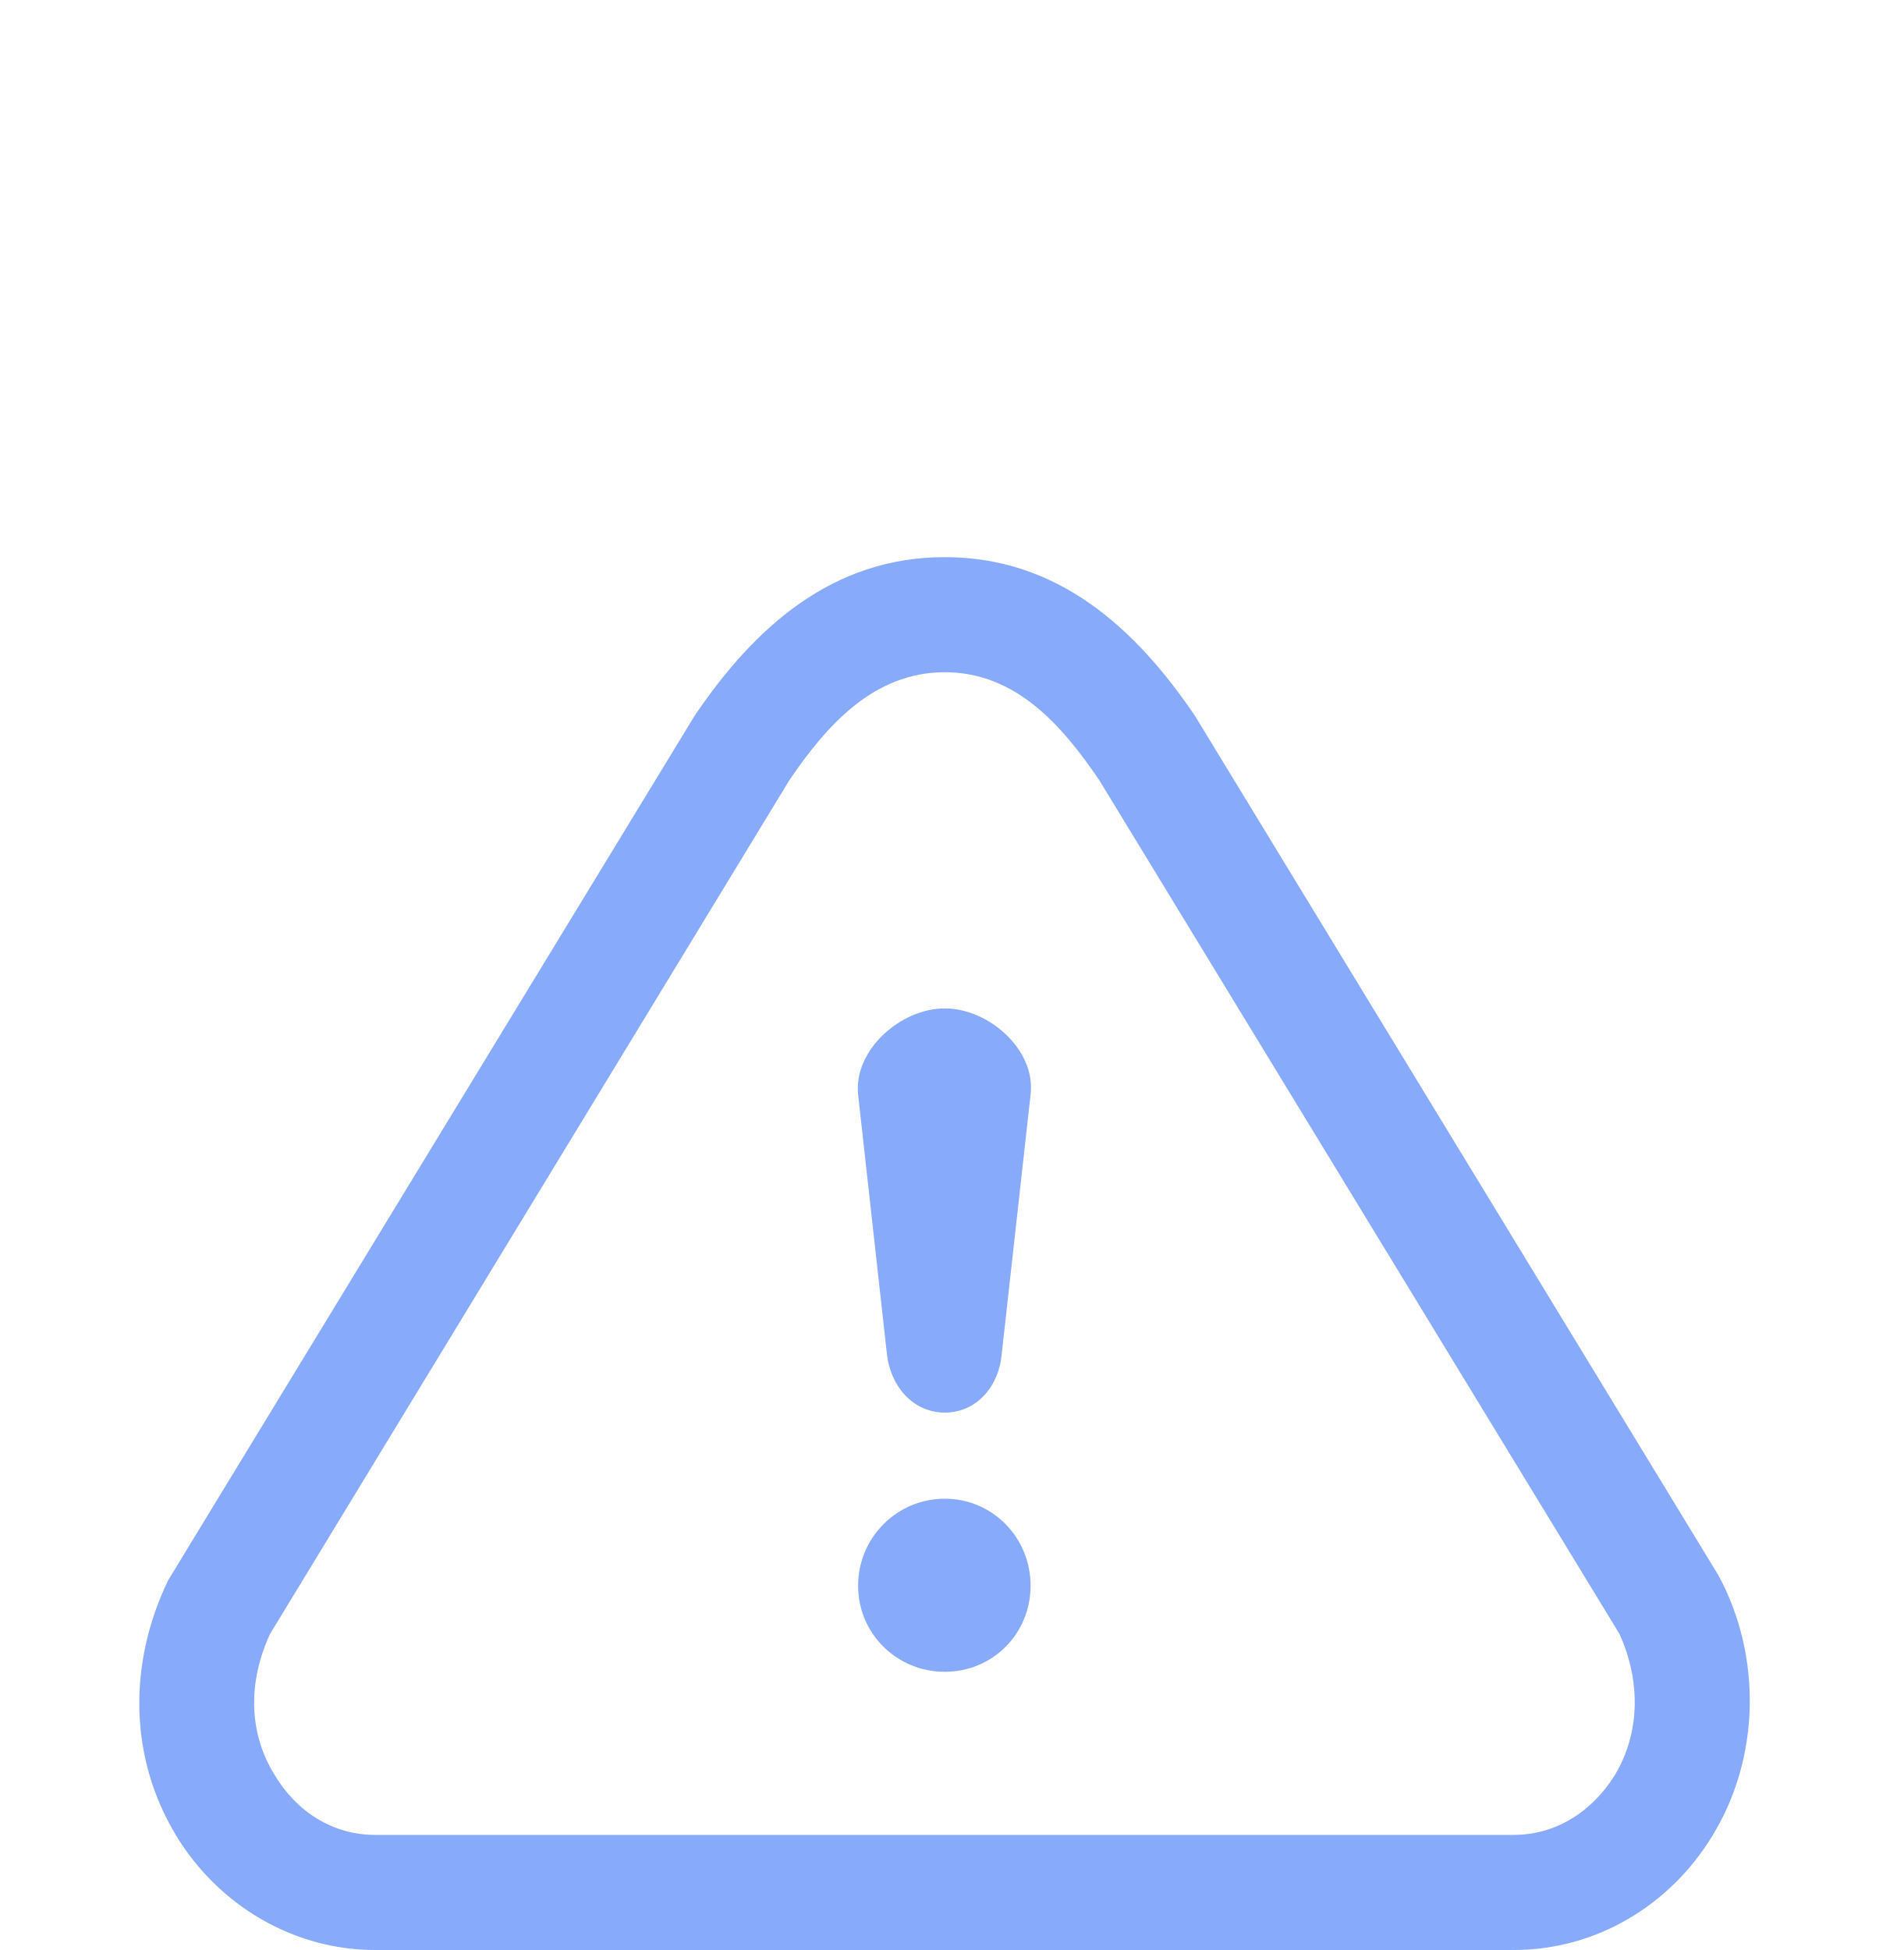
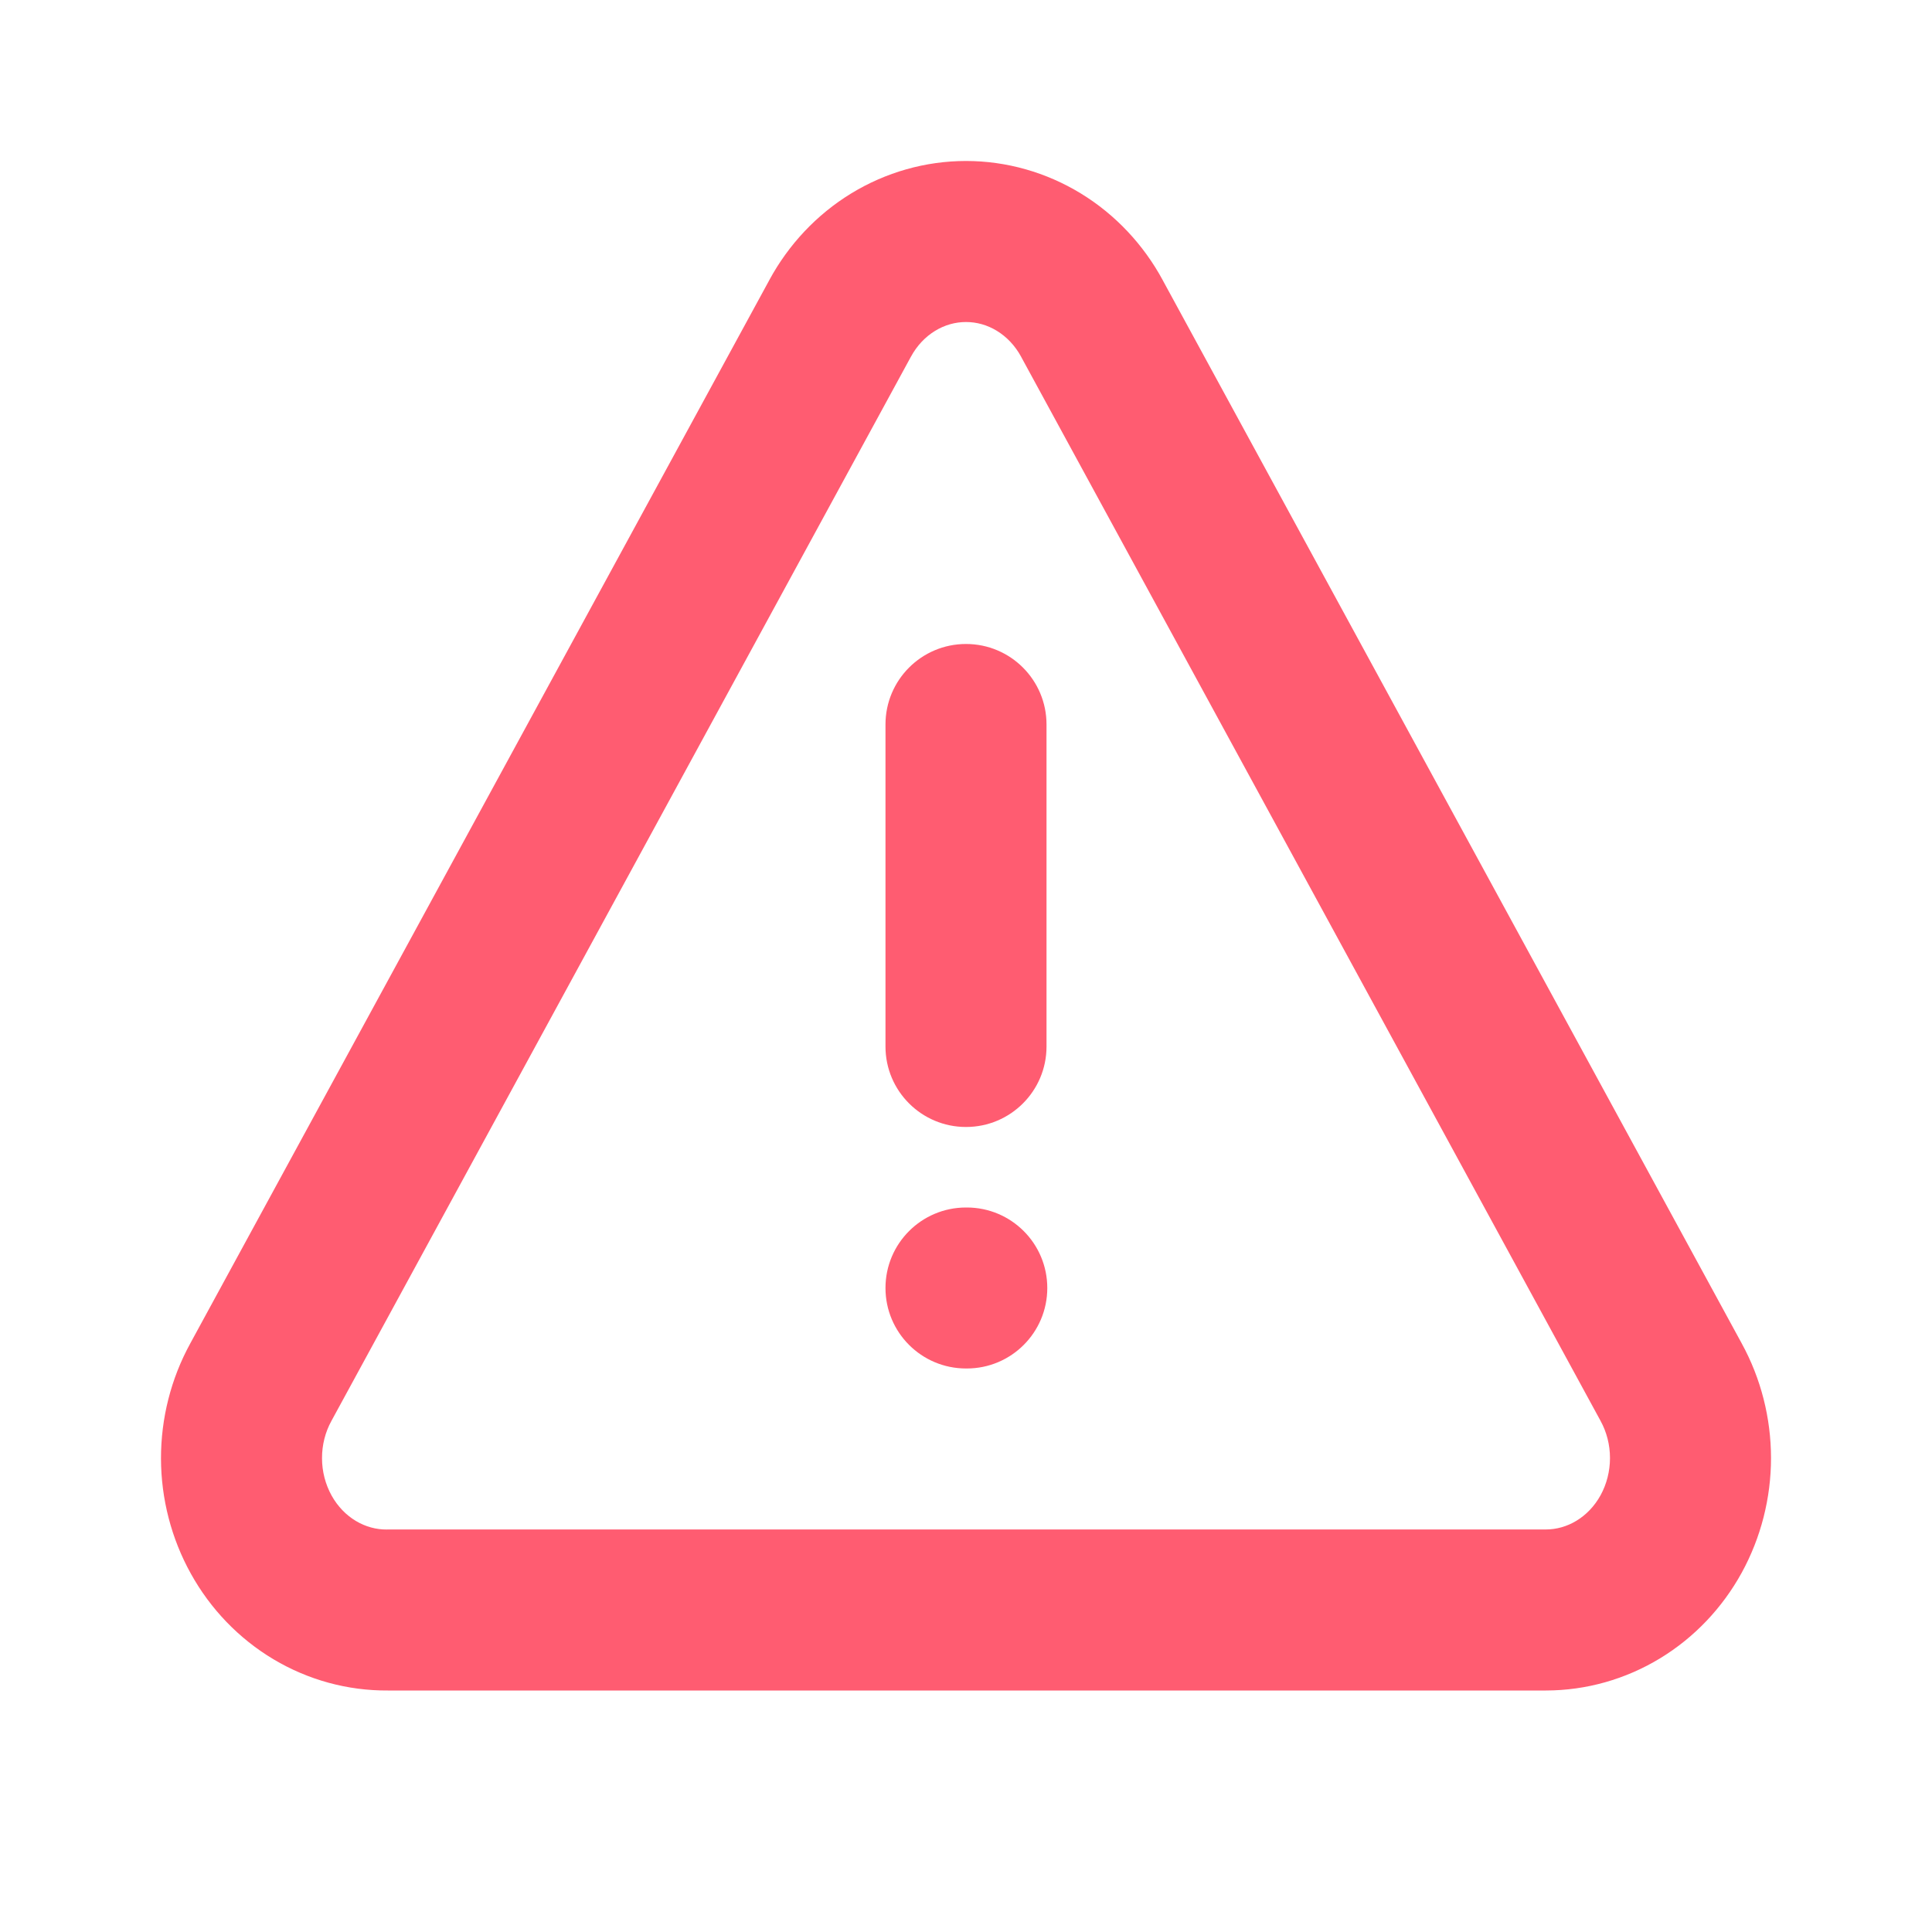
- <svg xmlns="http://www.w3.org/2000/svg" width="41" height="42" viewBox="0 0 41 42" fill="none">
-   <path d="M8.076 42C6.325 42 4.711 41.043 3.797 39.54C2.766 37.842 2.766 35.812 3.622 34.036L14.961 15.416C16.244 13.522 17.917 12 20.349 12C22.78 12 24.453 13.522 25.736 15.416L37.017 33.939C37.951 35.676 37.912 37.862 36.881 39.541C35.967 41.044 34.372 42 32.602 42H8.075L8.076 42ZM20.349 32.28C21.38 32.28 22.197 33.119 22.197 34.153C22.197 35.188 21.38 36.008 20.349 36.008C19.318 36.008 18.482 35.188 18.482 34.153C18.482 33.119 19.318 32.28 20.349 32.28ZM20.349 30.425C19.668 30.425 19.182 29.859 19.104 29.176L18.482 23.574C18.384 22.618 19.396 21.72 20.349 21.72C21.302 21.72 22.313 22.618 22.197 23.574L21.574 29.176C21.516 29.84 21.049 30.425 20.349 30.425ZM8.076 39.521H32.602C33.517 39.521 34.295 39.014 34.781 38.233C35.345 37.296 35.325 36.164 34.878 35.188L23.675 16.802C22.877 15.63 21.885 14.479 20.349 14.479C18.812 14.479 17.801 15.63 17.003 16.802L5.819 35.188C5.353 36.184 5.333 37.296 5.917 38.233C6.383 39.014 7.161 39.521 8.076 39.521H8.076Z" fill="#88AAFA" />
+ <svg xmlns="http://www.w3.org/2000/svg" preserveAspectRatio="none" overflow="visible" style="display: block;" width="40" height="40" viewBox="0 0 40 40" fill="none">
+   <g id="icon-24-error-triangle">
+     <g id="shape">
+       <path d="M20 13.333C20.921 13.333 21.667 14.079 21.667 15V21.667C21.667 22.587 20.921 23.333 20 23.333C19.079 23.333 18.333 22.587 18.333 21.667V15C18.333 14.079 19.079 13.333 20 13.333Z" fill="#FF5C71" />
+       <path d="M20 25C19.079 25 18.333 25.746 18.333 26.667C18.333 27.587 19.079 28.333 20 28.333H20.017C20.937 28.333 21.683 27.587 21.683 26.667C21.683 25.746 20.937 25 20.017 25H20Z" fill="#FF5C71" />
+       <path fill-rule="evenodd" clip-rule="evenodd" d="M17.621 4.006C18.338 3.568 19.159 3.333 20 3.333C20.841 3.333 21.662 3.568 22.379 4.006C23.093 4.443 23.675 5.065 24.073 5.8L24.074 5.803L36.059 27.811L36.061 27.815C36.459 28.541 36.666 29.358 36.667 30.186C36.667 31.015 36.459 31.834 36.06 32.562C35.66 33.289 35.079 33.904 34.368 34.335C33.656 34.767 32.842 34.999 32.007 35H8.032C7.196 35.006 6.379 34.781 5.663 34.354C4.944 33.925 4.357 33.312 3.952 32.582C3.547 31.854 3.335 31.031 3.333 30.198C3.332 29.366 3.539 28.544 3.939 27.815L3.941 27.811L15.926 5.803L15.927 5.8C16.325 5.065 16.907 4.443 17.621 4.006ZM20 6.667C19.781 6.667 19.56 6.727 19.36 6.85C19.16 6.972 18.984 7.155 18.859 7.387L18.856 7.392L6.862 29.418C6.735 29.648 6.666 29.915 6.667 30.191C6.667 30.467 6.738 30.733 6.865 30.963C6.992 31.192 7.169 31.371 7.37 31.491C7.57 31.61 7.79 31.669 8.009 31.667L8.025 31.666L32.004 31.666C32.221 31.666 32.44 31.606 32.638 31.486C32.838 31.365 33.013 31.185 33.139 30.956C33.264 30.727 33.333 30.462 33.333 30.187C33.333 29.913 33.264 29.647 33.138 29.418L33.135 29.412L21.144 7.392L21.142 7.387C21.016 7.155 20.84 6.972 20.64 6.85C20.44 6.727 20.219 6.667 20 6.667Z" fill="#FF5C71" />
+     </g>
+   </g>
</svg>
